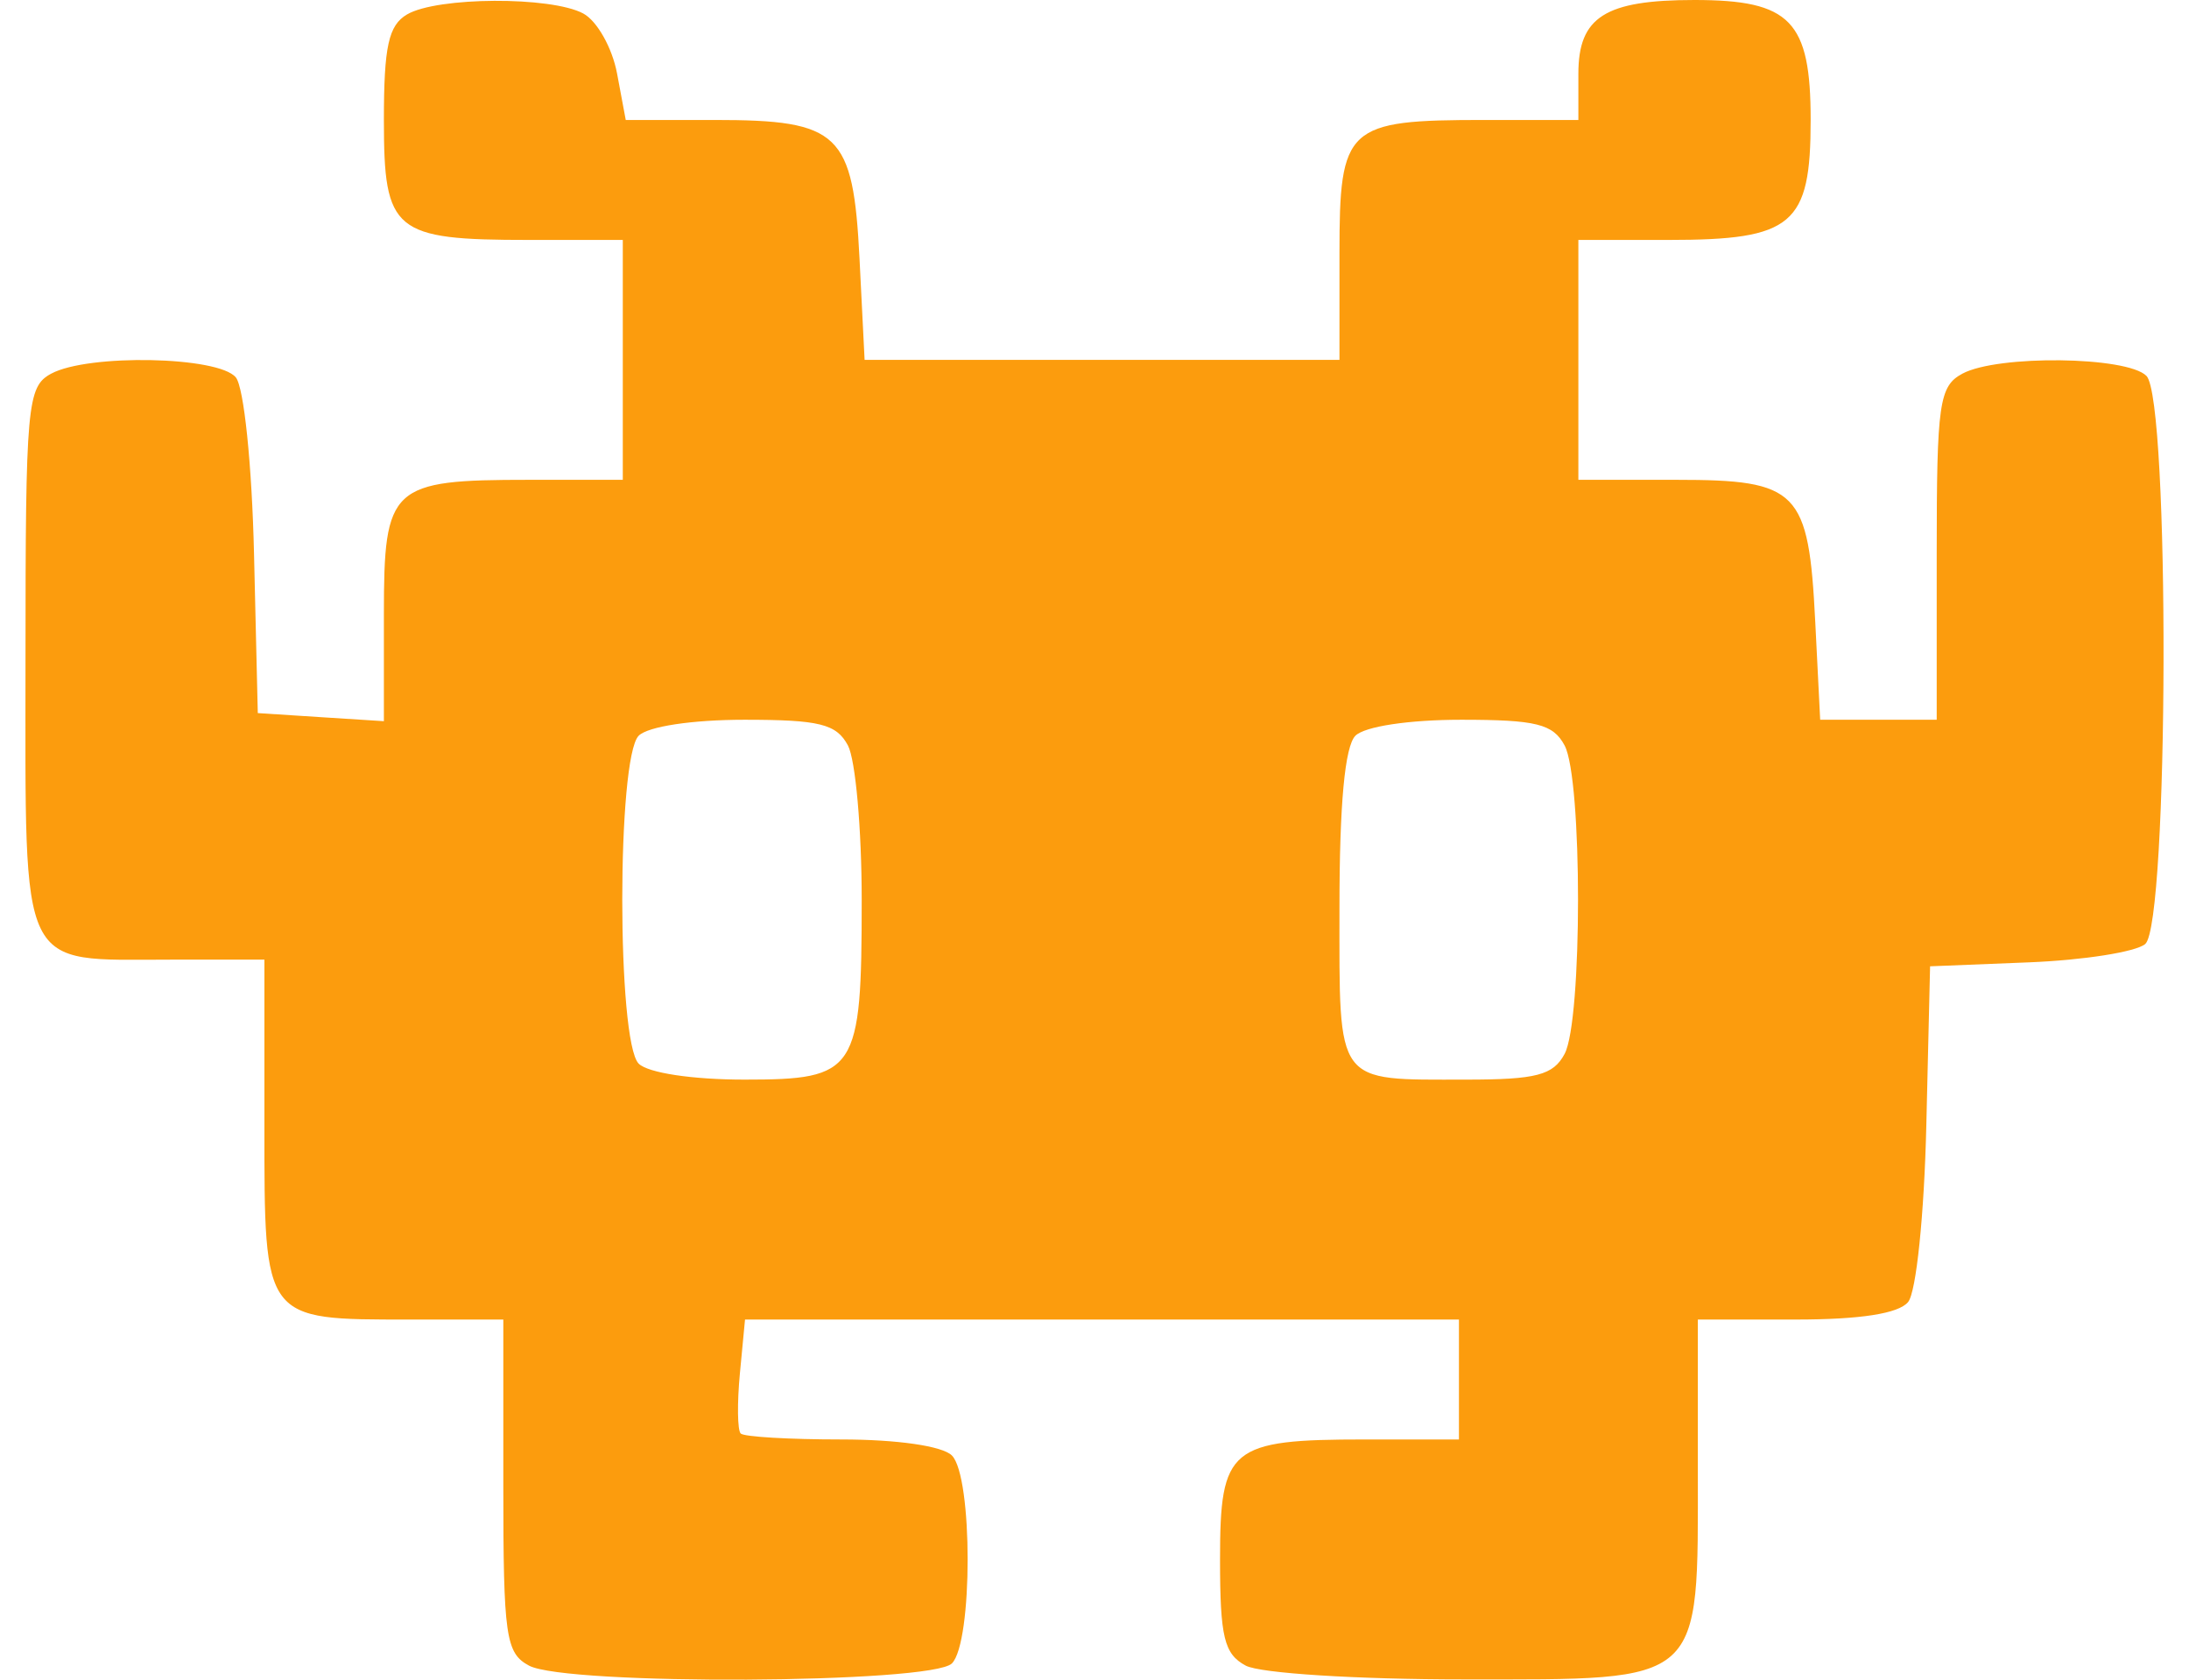
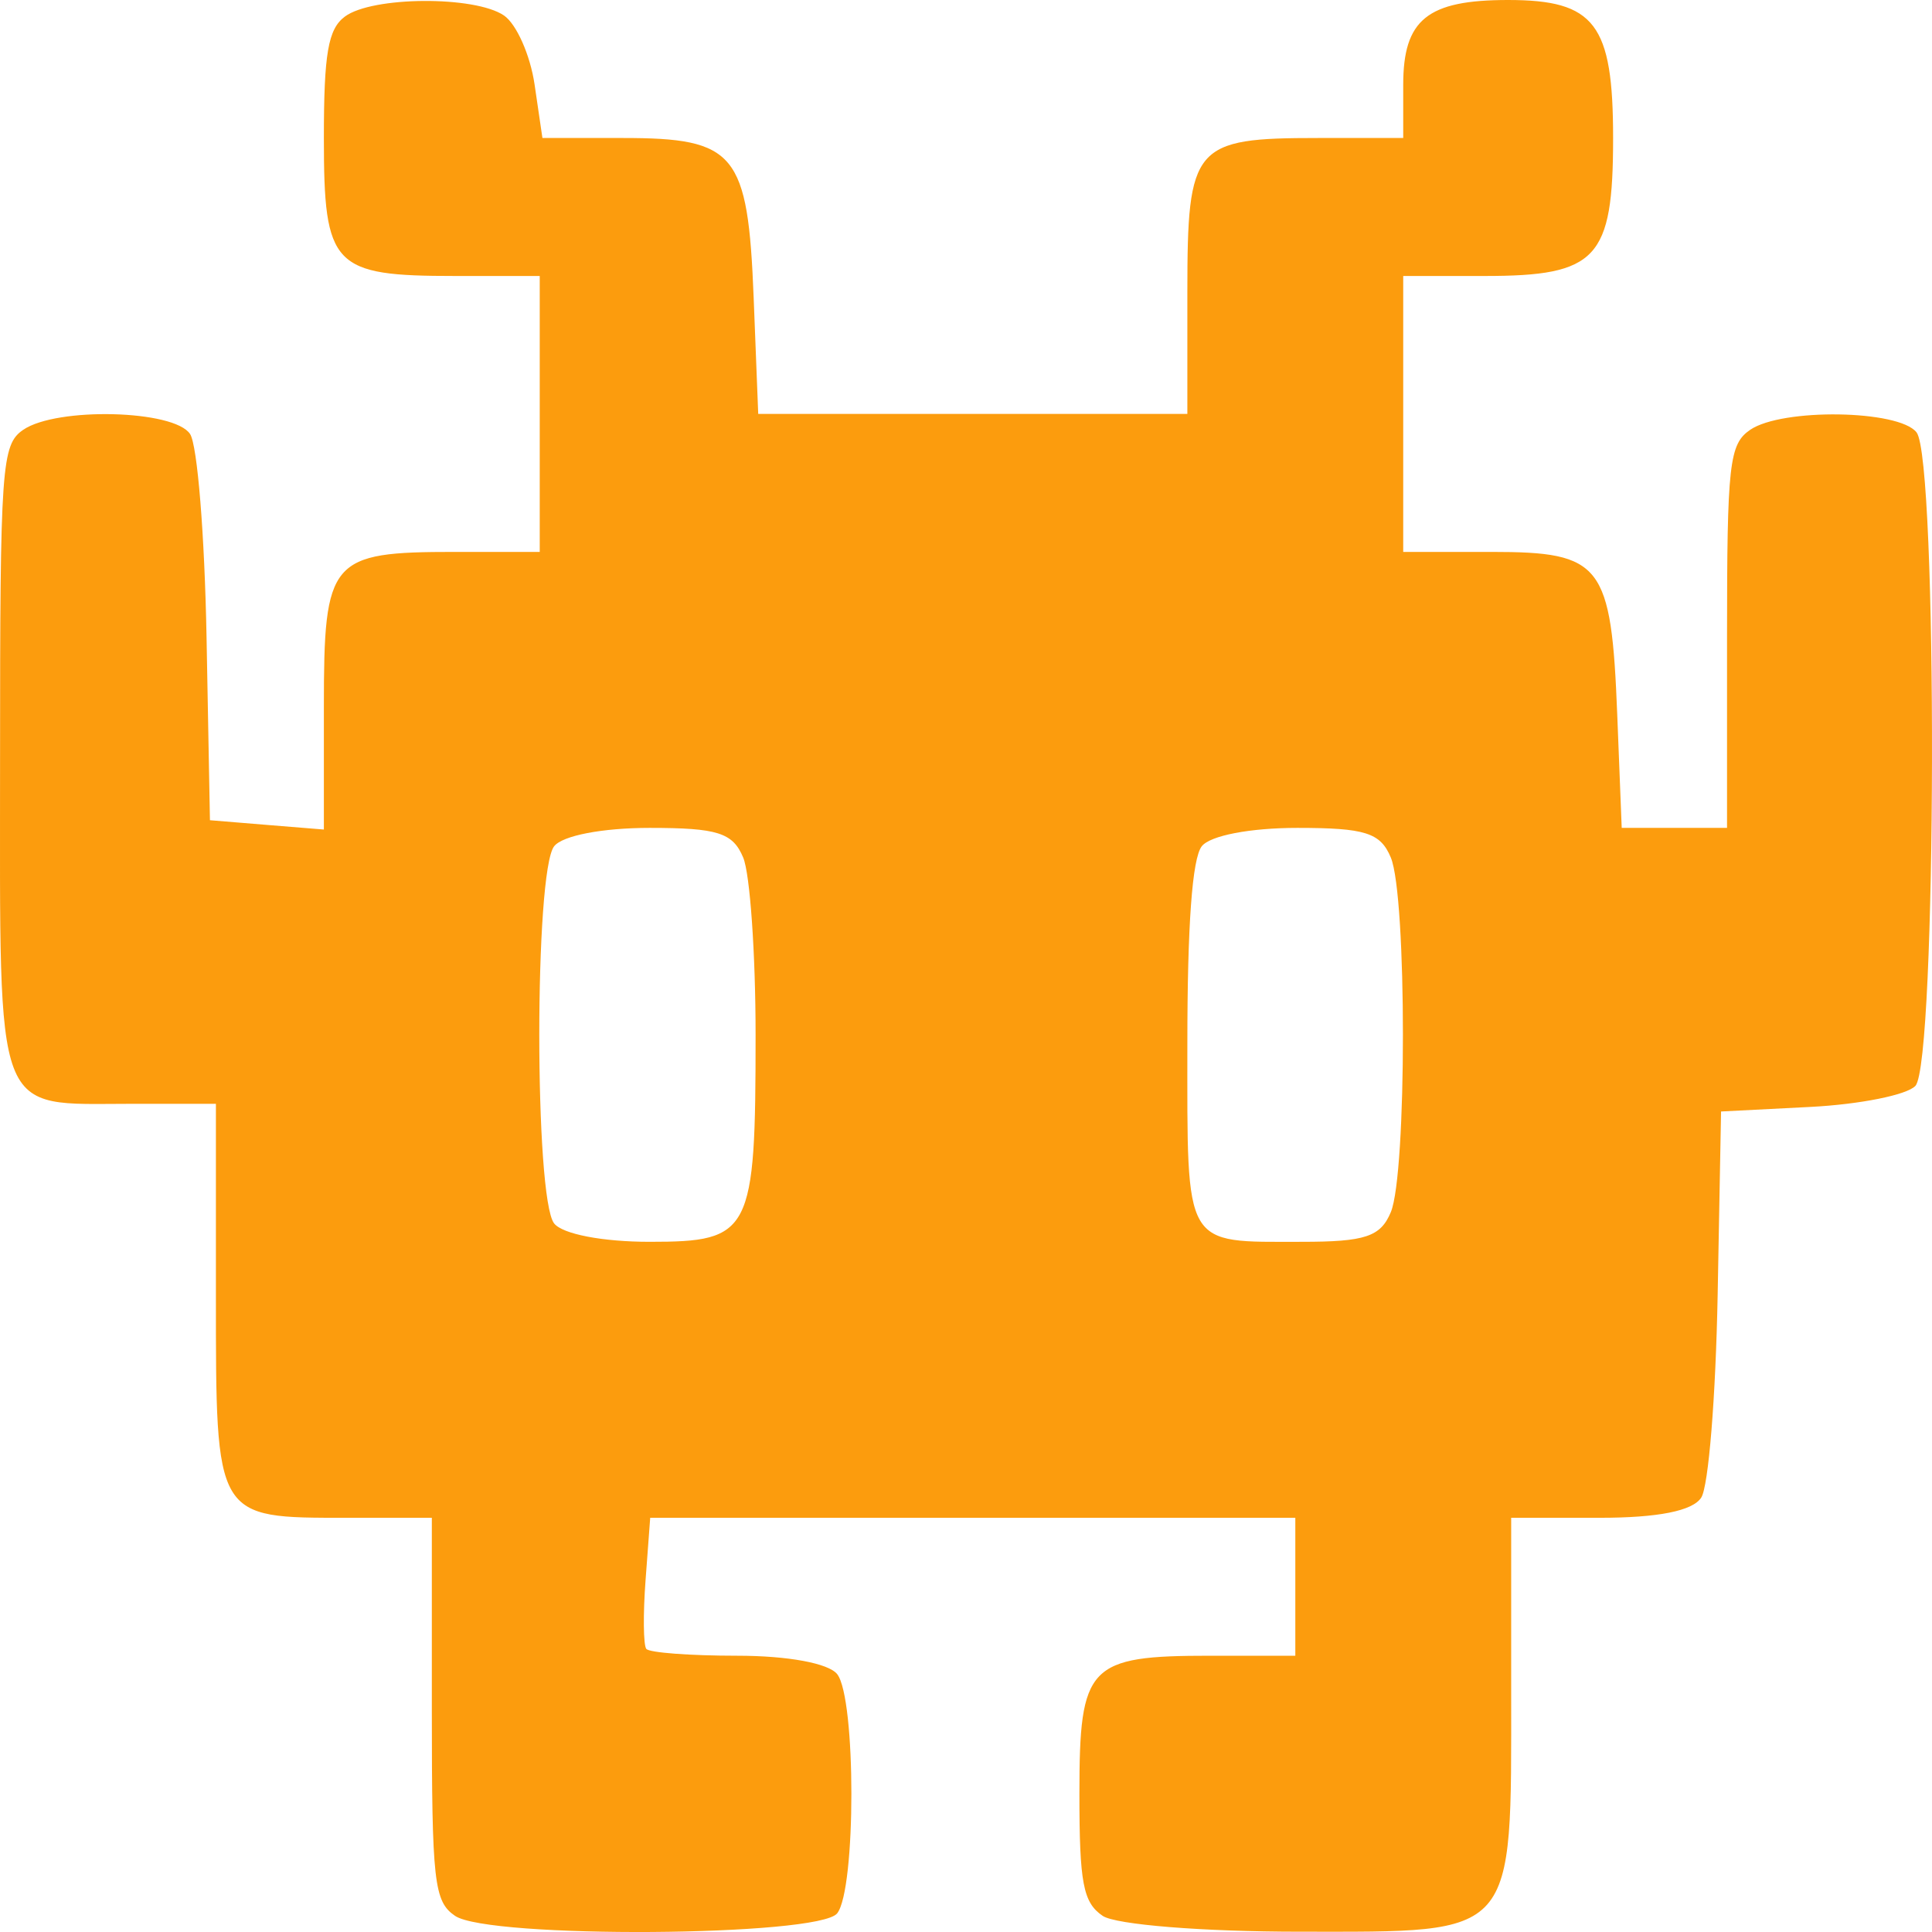
- <svg xmlns="http://www.w3.org/2000/svg" width="43" height="33" viewBox="0 0 43 33" fill="none">
-   <path fill-rule="evenodd" clip-rule="evenodd" d="M7.997 0.283C7.632 0.496 7.541 0.912 7.541 2.361C7.541 4.557 7.731 4.714 10.391 4.714H12.234V7.07V9.427H10.391C7.67 9.427 7.541 9.547 7.541 12.069V14.169L6.302 14.09L5.064 14.01L4.99 10.884C4.949 9.129 4.792 7.607 4.632 7.414C4.29 7 1.736 6.949 1.006 7.341C0.532 7.596 0.501 7.941 0.501 12.962C0.501 19.182 0.343 18.854 3.352 18.854H5.194V22.118C5.194 25.961 5.167 25.925 8.045 25.925H9.887V29.189C9.887 32.148 9.934 32.478 10.391 32.724C11.123 33.117 18.302 33.08 18.699 32.681C19.111 32.267 19.111 29.01 18.699 28.596C18.515 28.41 17.625 28.281 16.527 28.281C15.504 28.281 14.614 28.229 14.55 28.164C14.486 28.1 14.479 27.569 14.534 26.986L14.635 25.925H21.647H28.659V27.103V28.281H26.817C24.155 28.281 23.966 28.438 23.966 30.638C23.966 32.164 24.046 32.496 24.47 32.724C24.751 32.875 26.648 32.995 28.757 32.995C33.497 32.995 33.352 33.126 33.352 28.878V25.925H35.275C36.544 25.925 37.295 25.808 37.482 25.581C37.642 25.388 37.799 23.866 37.84 22.111L37.914 18.985L39.858 18.907C40.927 18.864 41.953 18.703 42.139 18.548C42.605 18.16 42.627 7.85 42.164 7.385C41.78 6.999 39.241 6.969 38.549 7.341C38.092 7.587 38.044 7.918 38.044 10.877V14.141H36.9H35.755L35.658 12.213C35.528 9.632 35.328 9.427 32.929 9.427H31.005V7.07V4.714H32.78C35.22 4.714 35.568 4.42 35.568 2.357C35.568 0.407 35.173 0 33.285 0C31.529 0 31.005 0.333 31.005 1.449V2.357H29.163C26.444 2.357 26.312 2.478 26.312 4.985V7.07H21.648H16.984L16.884 5.081C16.759 2.61 16.495 2.357 14.038 2.357H12.292L12.121 1.443C12.027 0.941 11.729 0.411 11.457 0.265C10.824 -0.075 8.59 -0.064 7.997 0.283ZM16.657 14.647C16.805 14.926 16.927 16.289 16.927 17.676C16.927 21.063 16.83 21.211 14.623 21.211C13.599 21.211 12.728 21.079 12.546 20.897C12.116 20.465 12.116 14.887 12.546 14.455C12.728 14.272 13.599 14.141 14.623 14.141C16.1 14.141 16.431 14.223 16.657 14.647ZM30.735 14.647C31.086 15.305 31.086 20.047 30.735 20.705C30.512 21.124 30.18 21.211 28.801 21.211C26.211 21.211 26.312 21.349 26.312 17.831C26.312 15.799 26.418 14.663 26.625 14.455C26.807 14.272 27.678 14.141 28.702 14.141C30.179 14.141 30.509 14.223 30.735 14.647Z" fill="#FC9C0D" />
+ <svg xmlns="http://www.w3.org/2000/svg" width="33" height="33" viewBox="0 0 33 33" fill="none">
+   <path fill-rule="evenodd" clip-rule="evenodd" d="M5.891 0.283C5.604 0.496 5.532 0.912 5.532 2.361C5.532 4.557 5.681 4.714 7.772 4.714H9.219V7.07V9.427H7.772C5.633 9.427 5.532 9.547 5.532 12.069V14.169L4.559 14.09L3.586 14.01L3.528 10.884C3.495 9.129 3.372 7.607 3.247 7.414C2.978 7 0.971 6.949 0.397 7.341C0.026 7.596 0.001 7.941 0.001 12.962C0.001 19.182 -0.124 18.854 2.241 18.854H3.688V22.118C3.688 25.961 3.667 25.925 5.928 25.925H7.376V29.189C7.376 32.148 7.413 32.478 7.772 32.724C8.346 33.117 13.988 33.08 14.3 32.681C14.623 32.267 14.623 29.01 14.3 28.596C14.154 28.41 13.456 28.281 12.592 28.281C11.789 28.281 11.09 28.229 11.039 28.164C10.989 28.1 10.983 27.569 11.027 26.986L11.106 25.925H16.615H22.125V27.103V28.281H20.677C18.586 28.281 18.437 28.438 18.437 30.638C18.437 32.164 18.5 32.496 18.834 32.724C19.055 32.875 20.545 32.995 22.202 32.995C25.926 32.995 25.812 33.126 25.812 28.878V25.925H27.323C28.32 25.925 28.91 25.808 29.058 25.581C29.183 25.388 29.306 23.866 29.339 22.111L29.397 18.985L30.924 18.907C31.764 18.864 32.571 18.703 32.716 18.548C33.082 18.16 33.1 7.85 32.736 7.385C32.434 6.999 30.44 6.969 29.895 7.341C29.536 7.587 29.499 7.917 29.499 10.877V14.141H28.6H27.7L27.624 12.213C27.522 9.632 27.365 9.427 25.48 9.427H23.968V7.07V4.714H25.363C27.28 4.714 27.553 4.42 27.553 2.357C27.553 0.407 27.243 0 25.759 0C24.38 0 23.968 0.333 23.968 1.449V2.357H22.521C20.384 2.357 20.281 2.478 20.281 4.985V7.07H16.616H12.951L12.873 5.081C12.775 2.61 12.567 2.357 10.637 2.357H9.265L9.131 1.443C9.057 0.941 8.822 0.411 8.609 0.265C8.112 -0.075 6.356 -0.064 5.891 0.283ZM12.694 14.647C12.811 14.926 12.906 16.289 12.906 17.676C12.906 21.063 12.831 21.211 11.097 21.211C10.292 21.211 9.608 21.079 9.465 20.897C9.127 20.465 9.127 14.887 9.465 14.455C9.608 14.272 10.292 14.141 11.097 14.141C12.257 14.141 12.517 14.223 12.694 14.647ZM23.756 14.647C24.032 15.305 24.032 20.047 23.756 20.705C23.581 21.124 23.32 21.211 22.237 21.211C20.201 21.211 20.281 21.349 20.281 17.831C20.281 15.799 20.364 14.663 20.527 14.455C20.67 14.272 21.354 14.141 22.159 14.141C23.319 14.141 23.579 14.223 23.756 14.647Z" fill="#FC9C0D" />
</svg>
